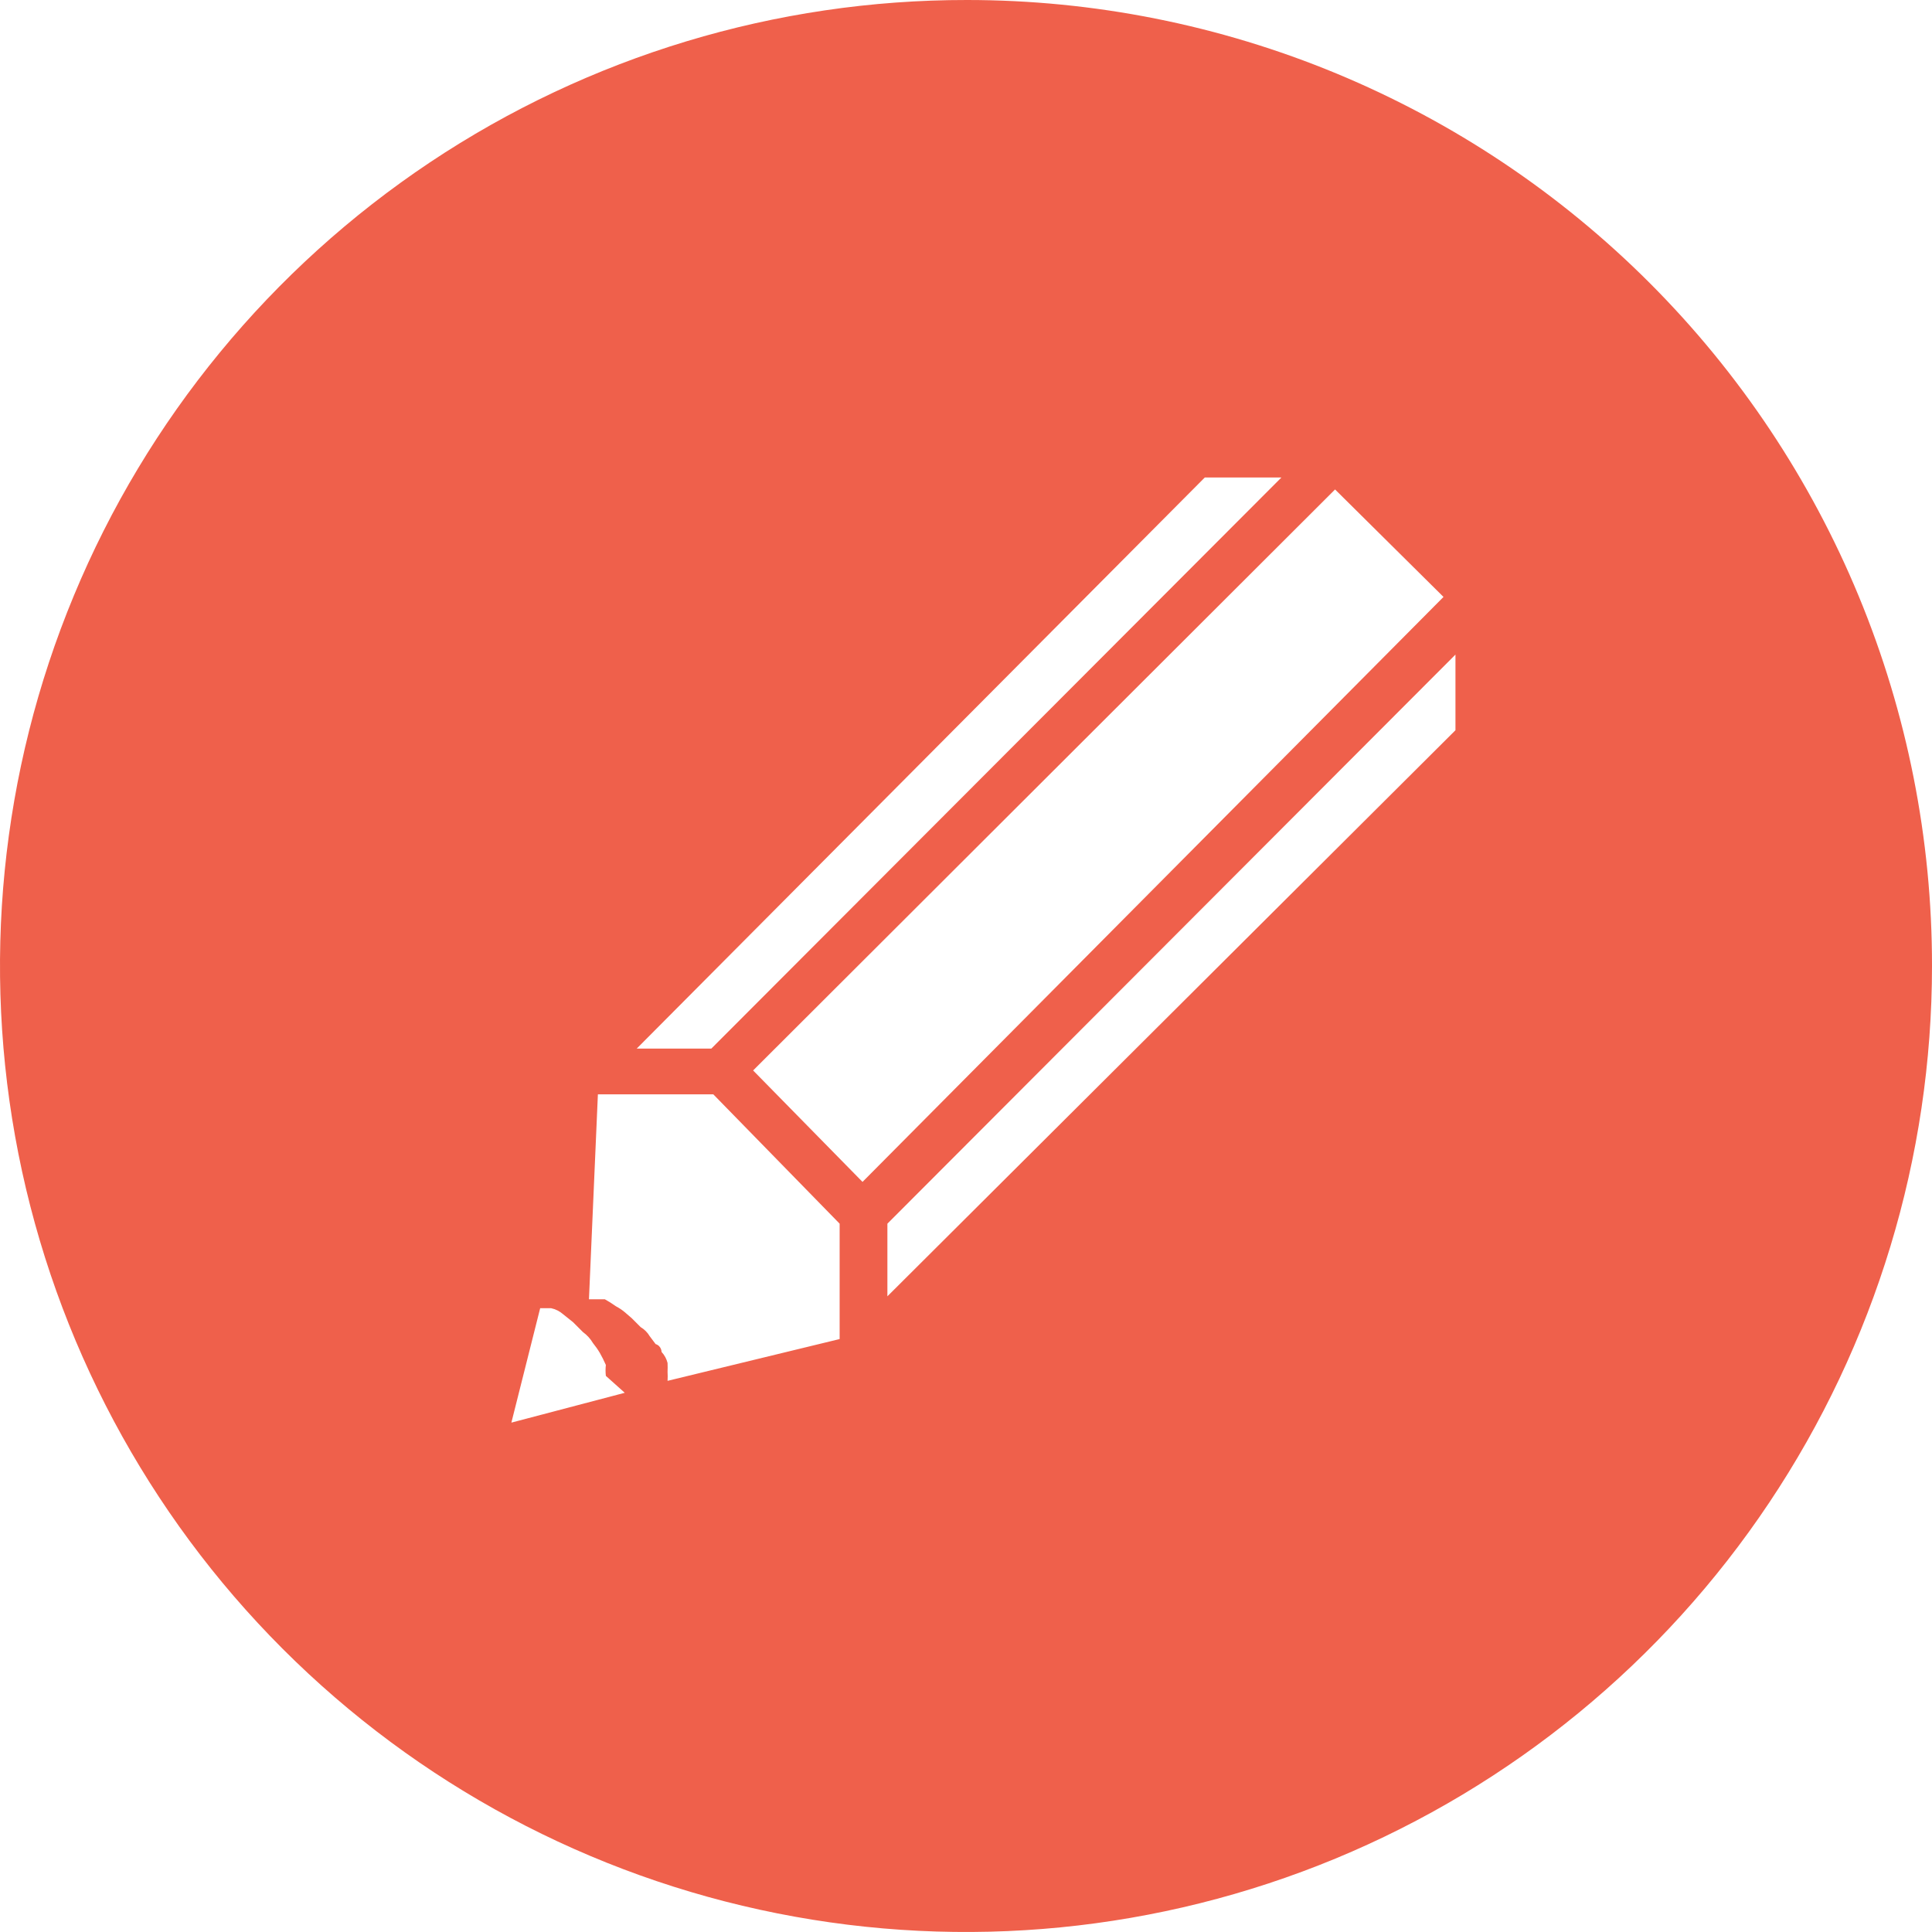
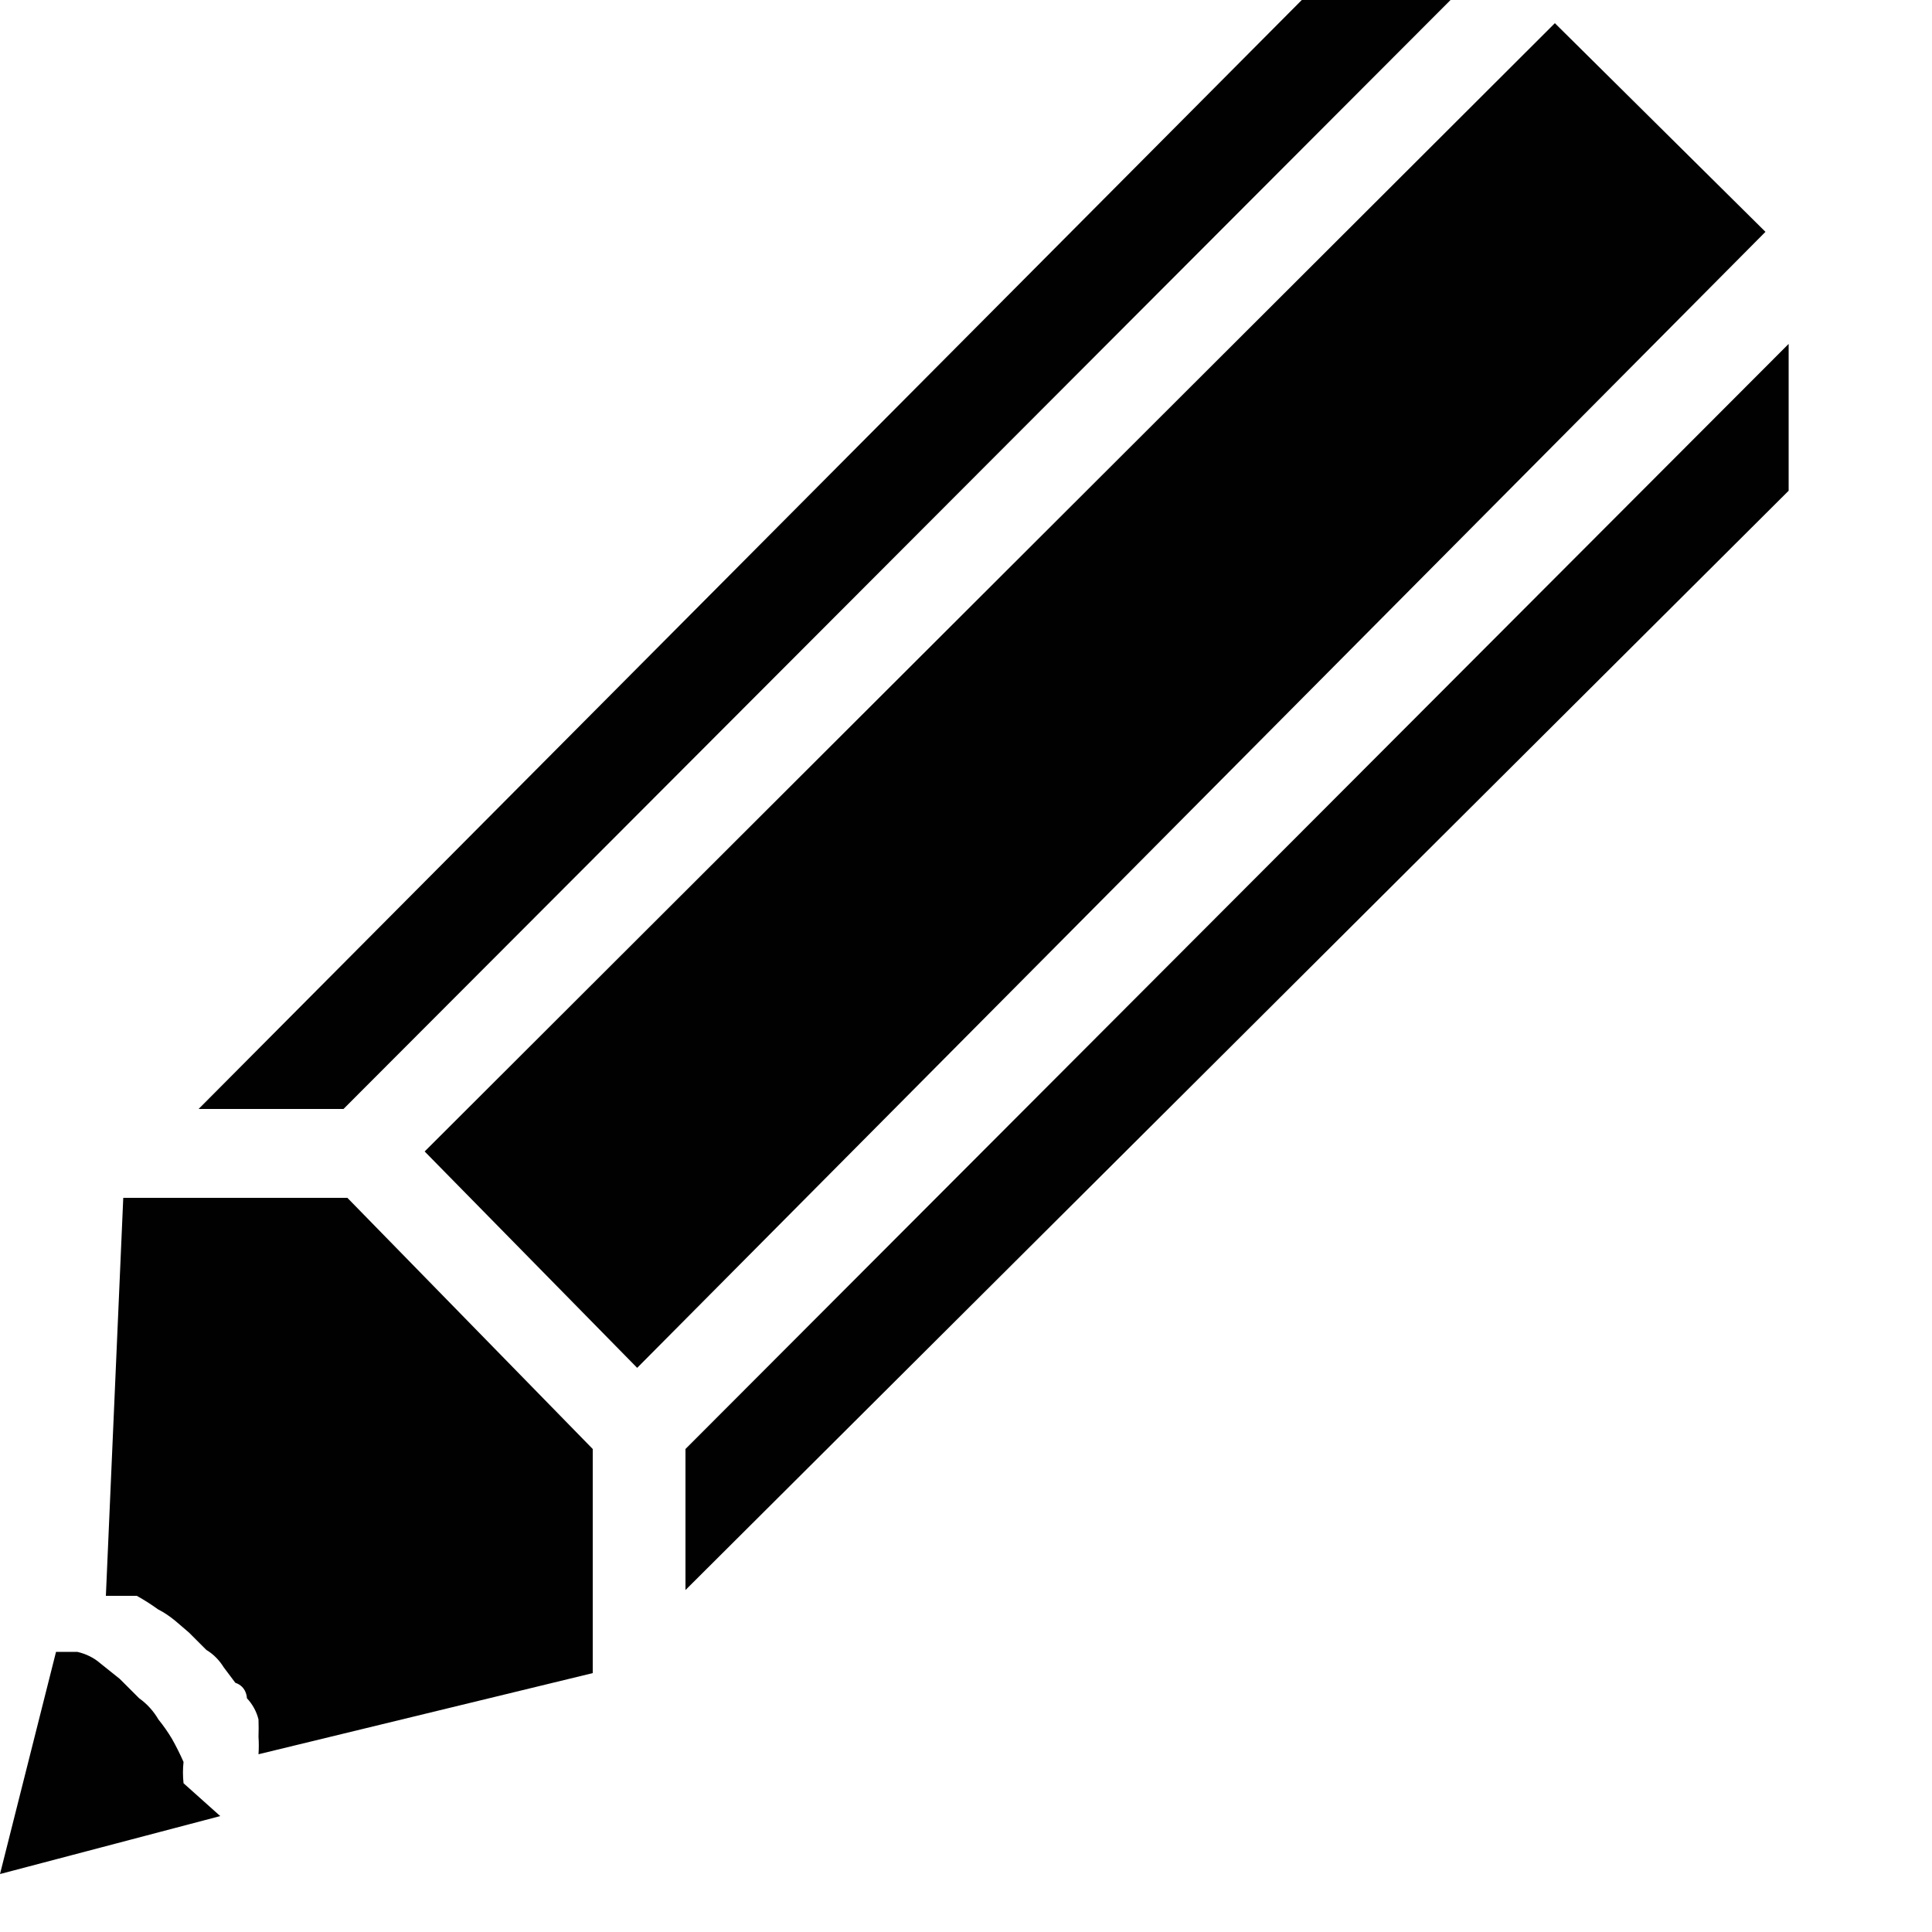
- <svg xmlns="http://www.w3.org/2000/svg" width="32" height="32" viewBox="0 0 32 32" fill="none">
-   <path fill-rule="evenodd" clip-rule="evenodd" d="M16.017 8.48889e-06C12.851 -0.003 9.756 0.932 7.123 2.688C4.49 4.445 2.436 6.942 1.223 9.866C0.009 12.789 -0.31 16.006 0.305 19.111C0.921 22.216 2.443 25.069 4.68 27.308C6.917 29.547 9.768 31.073 12.873 31.691C15.977 32.31 19.195 31.994 22.119 30.784C25.044 29.573 27.544 27.522 29.302 24.891C31.061 22.259 32 19.165 32 16C32.002 13.9 31.59 11.819 30.788 9.878C29.986 7.937 28.809 6.173 27.324 4.687C25.84 3.201 24.077 2.023 22.137 1.218C20.197 0.414 18.117 7.37274e-06 16.017 8.48889e-06ZM19.955 7.909H21.224L11.782 17.368H10.546L19.955 7.909ZM10.348 23.069L8.47 23.563L8.947 21.668H9.129C9.202 21.684 9.27 21.718 9.326 21.767L9.491 21.899L9.656 22.064C9.723 22.112 9.779 22.174 9.821 22.245C9.863 22.297 9.902 22.352 9.936 22.41C9.972 22.474 10.005 22.54 10.035 22.608C10.028 22.668 10.028 22.729 10.035 22.789L10.348 23.069ZM11.057 22.871C11.06 22.822 11.06 22.772 11.057 22.723C11.059 22.674 11.059 22.624 11.057 22.575C11.04 22.507 11.006 22.444 10.958 22.393C10.958 22.393 10.958 22.294 10.859 22.262C10.76 22.229 10.859 22.262 10.859 22.262L10.76 22.13C10.724 22.069 10.673 22.018 10.612 21.982L10.463 21.833C10.463 21.833 10.463 21.833 10.348 21.734C10.303 21.696 10.253 21.663 10.2 21.635C10.142 21.593 10.081 21.555 10.018 21.52H9.887H9.755L9.903 18.126H11.815L13.907 20.268V22.179L11.057 22.871ZM12.474 17.73L22.113 8.107L23.909 9.887L14.286 19.576L12.474 17.73ZM14.698 21.471V20.268L24.107 10.842V12.095L14.698 21.471Z" fill="#EF604B" />
+ <svg xmlns="http://www.w3.org/2000/svg" width="10" height="10" viewBox="0 0 10 10" fill="none">
+   <path fill-rule="evenodd" clip-rule="evenodd" d="M6.738 0H7.508L1.778 5.74H1.028L6.738 0ZM1.14 9.4L0 9.7L0.29 8.55H0.4C0.444 8.56 0.486 8.58 0.52 8.61L0.62 8.69L0.72 8.79C0.761 8.819 0.795 8.857 0.82 8.9C0.846 8.932 0.869 8.965 0.89 9C0.912 9.039 0.932 9.079 0.95 9.12C0.946 9.156 0.946 9.193 0.95 9.23L1.14 9.4ZM1.338 9.08C1.34 9.05 1.34 9.02 1.338 8.99C1.339 8.96 1.339 8.93 1.338 8.9C1.328 8.859 1.307 8.821 1.278 8.79C1.278 8.79 1.278 8.73 1.218 8.71L1.158 8.63C1.135 8.593 1.105 8.562 1.068 8.54L0.978 8.45C0.978 8.45 0.978 8.45 0.908 8.39C0.88 8.367 0.85 8.346 0.818 8.33C0.782 8.304 0.746 8.281 0.708 8.26H0.628H0.548L0.638 6.2H1.798L3.068 7.5V8.66L1.338 9.08ZM2.198 5.96L8.048 0.12L9.138 1.2L3.298 7.08L2.198 5.96ZM3.548 8.23V7.5L9.258 1.78V2.54L3.548 8.23Z" fill="#010101" />
</svg>
